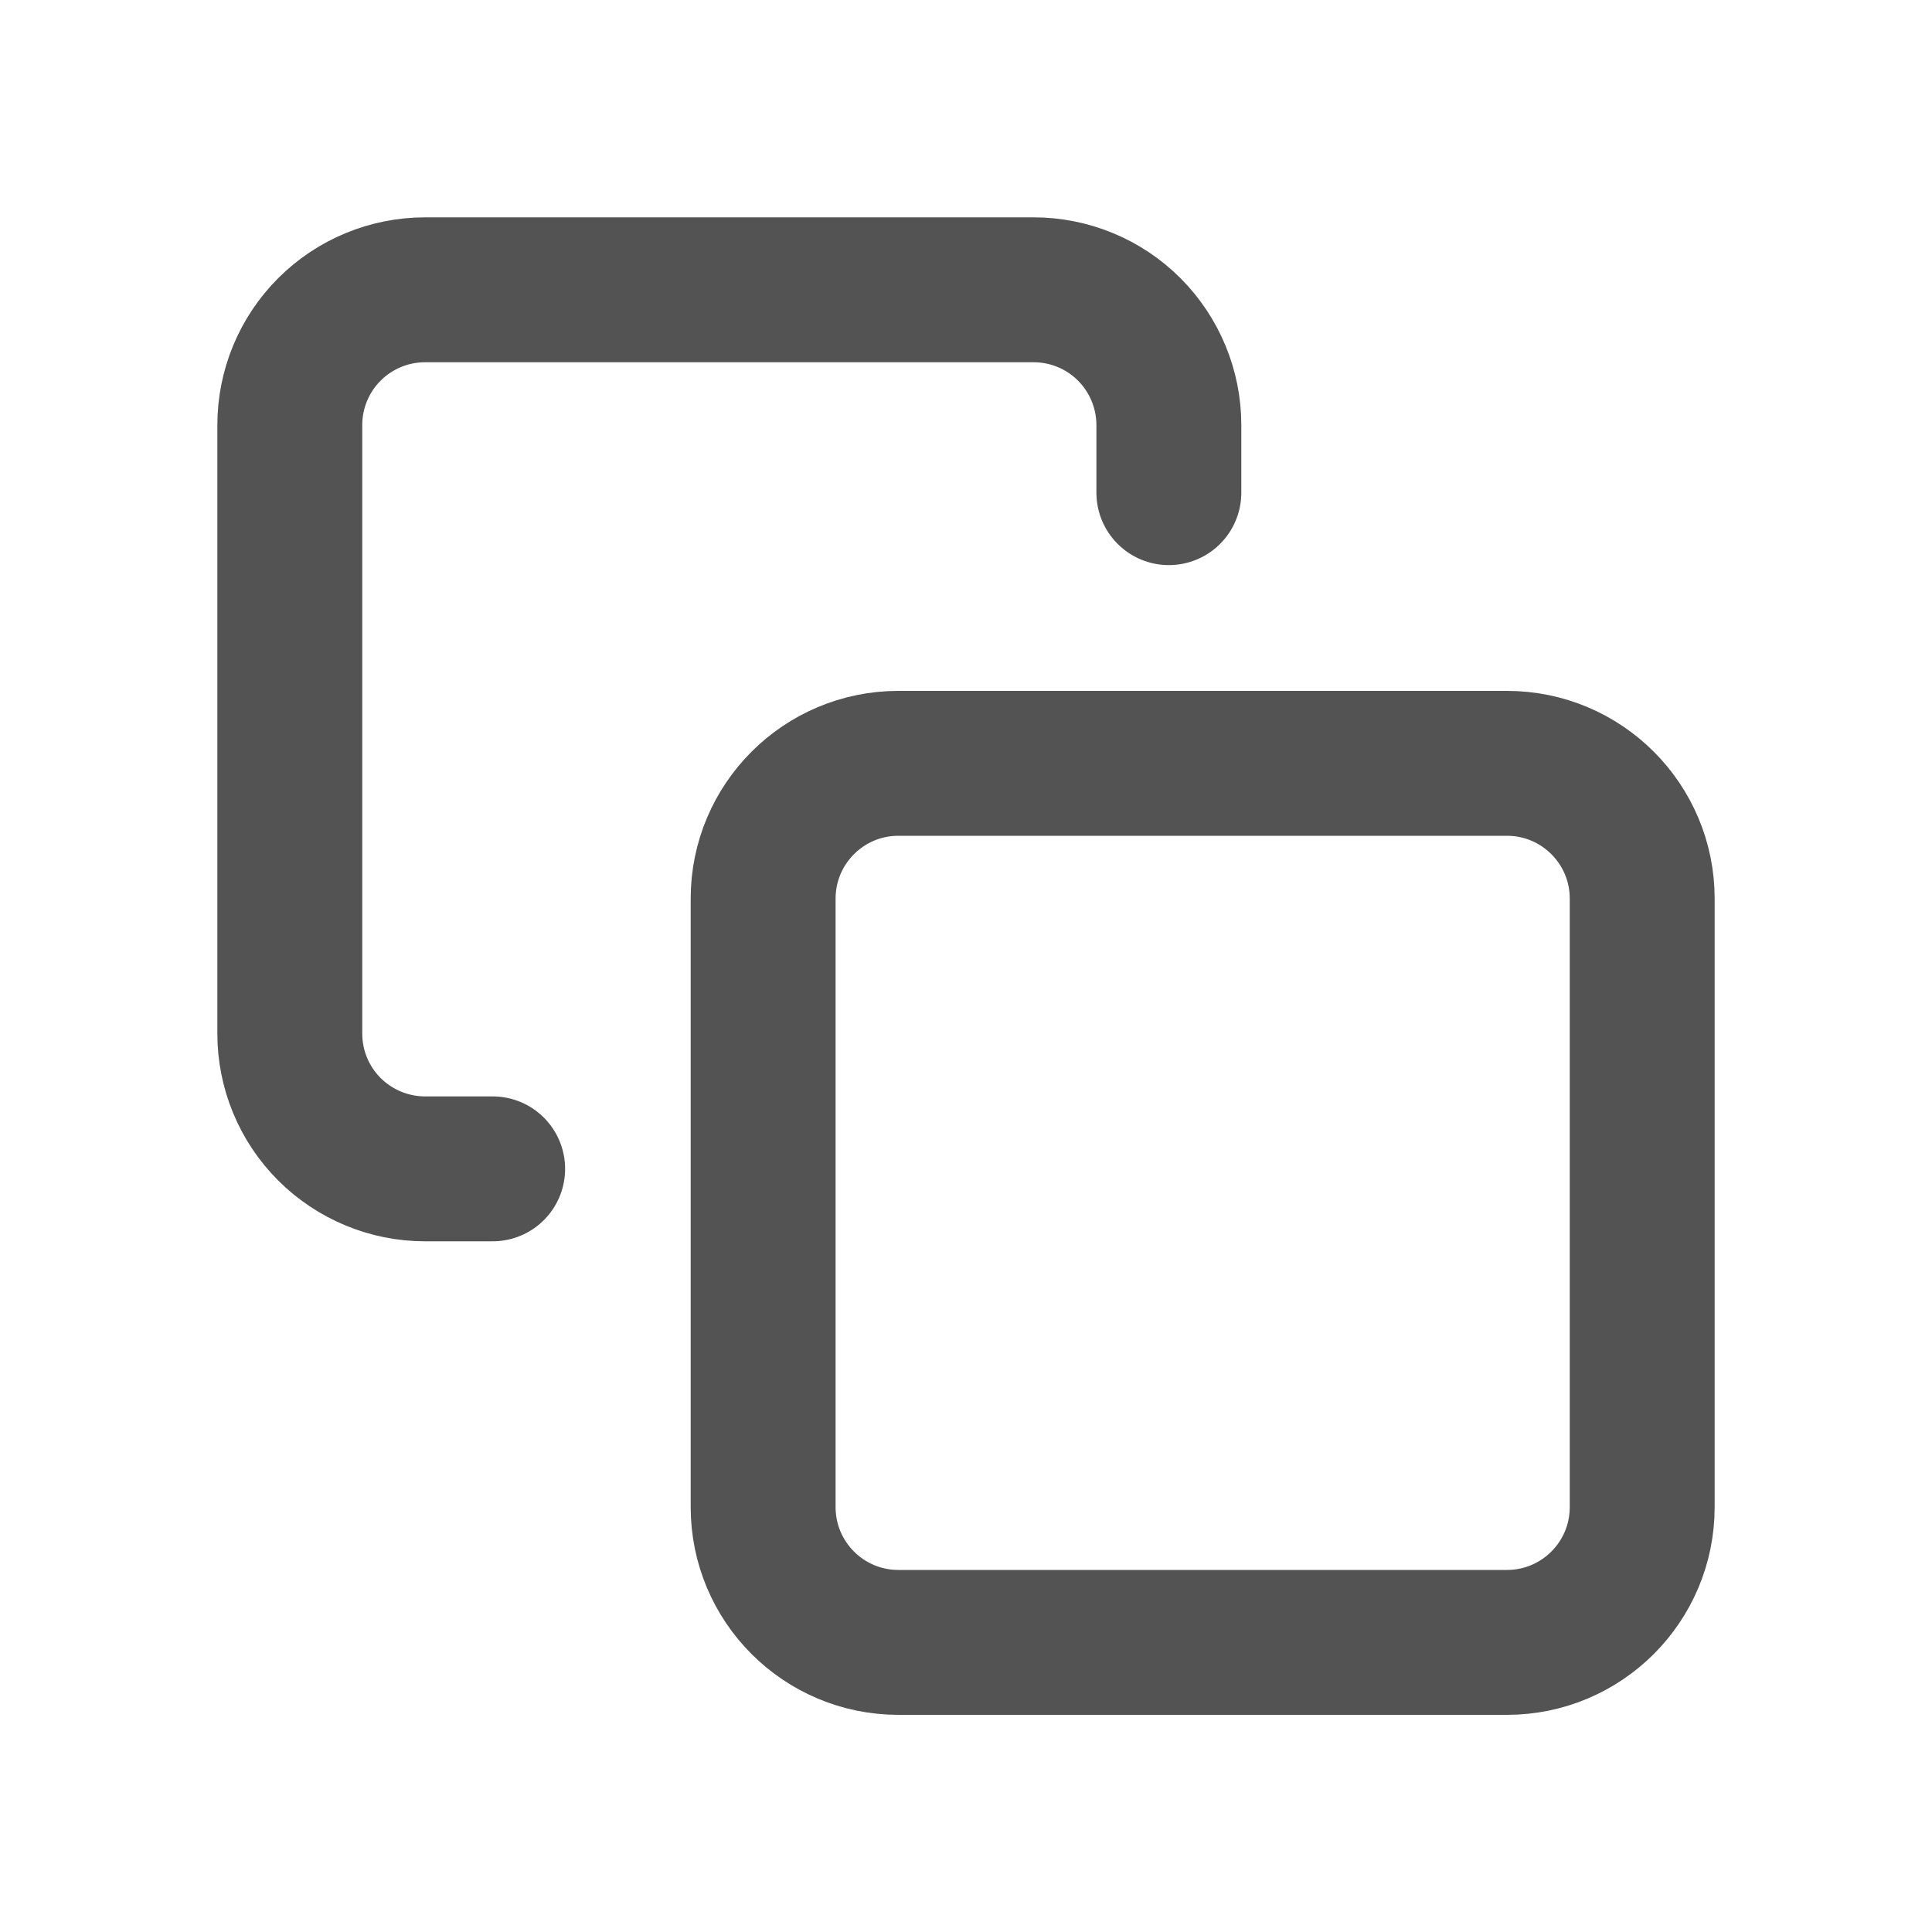
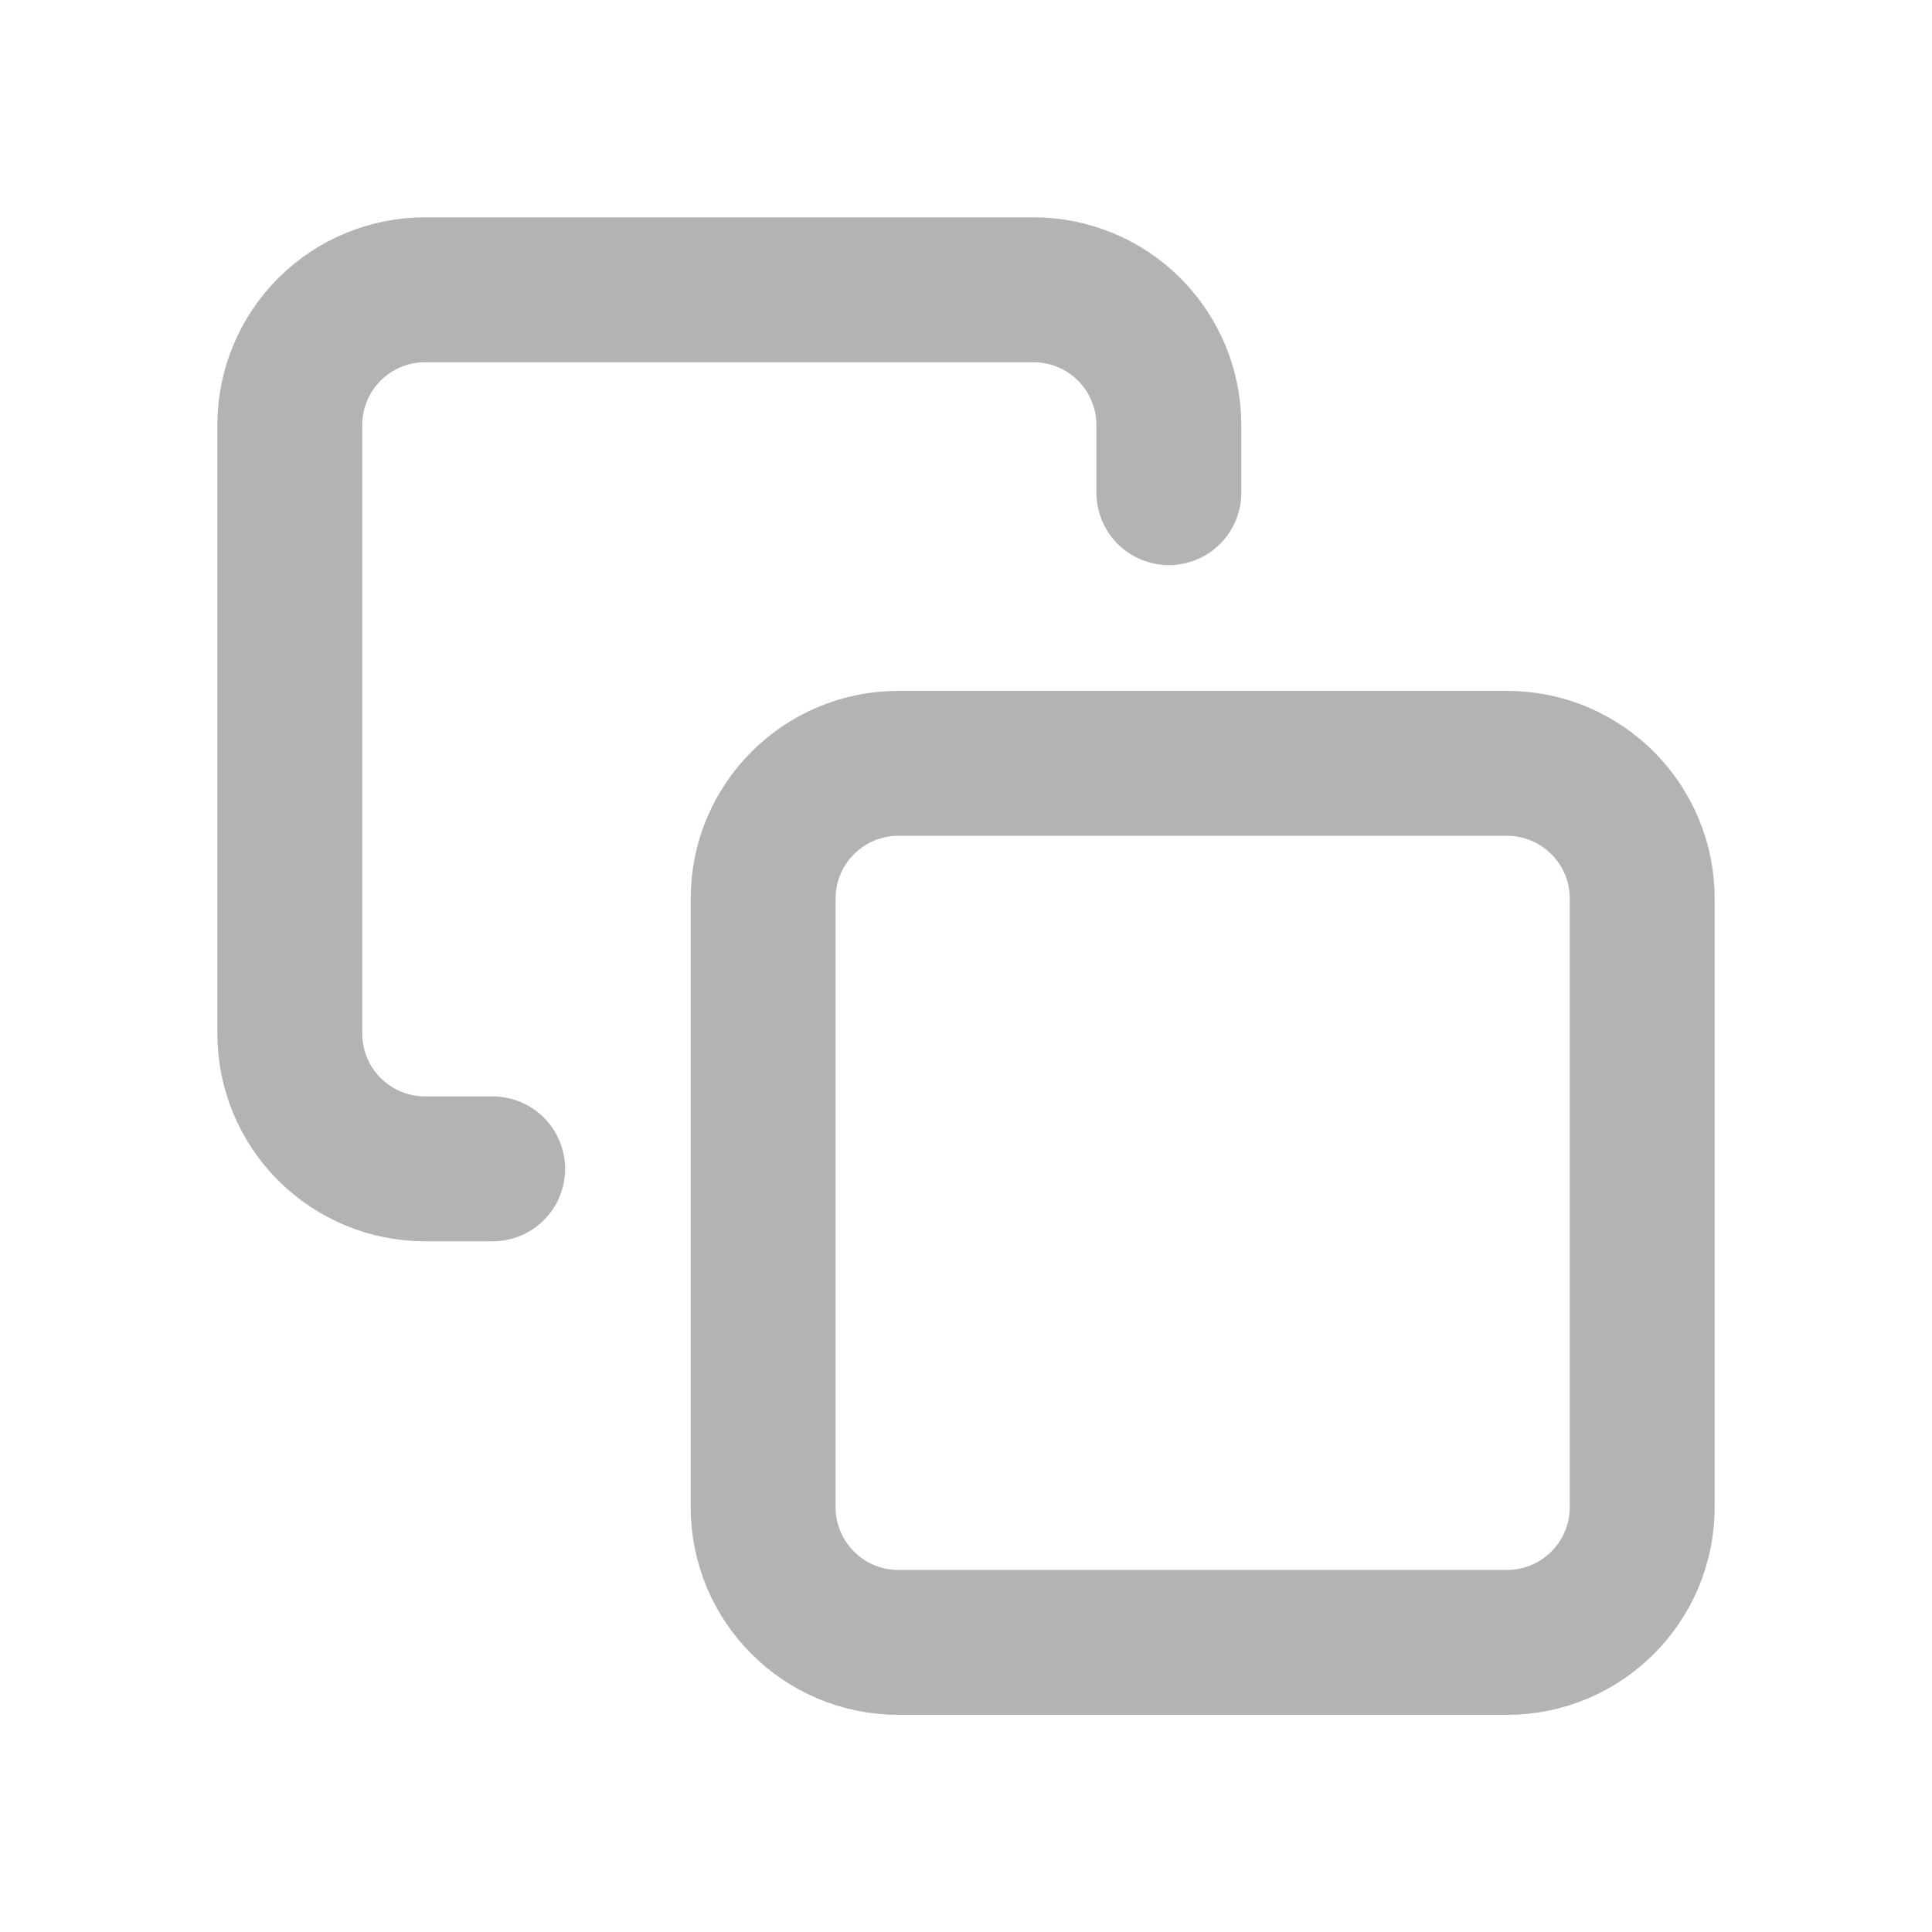
<svg xmlns="http://www.w3.org/2000/svg" width="20" height="20" viewBox="0 0 20 20" fill="none">
-   <path d="M15.6 7.902H9.3C8.527 7.902 7.9 8.529 7.9 9.302V15.602C7.9 16.375 8.527 17.002 9.3 17.002H15.6C16.373 17.002 17 16.375 17 15.602V9.302C17 8.529 16.373 7.902 15.6 7.902Z" stroke="#1A1A1A" stroke-opacity="0.75" stroke-width="1.5" stroke-linecap="round" stroke-linejoin="round" />
-   <path d="M5.1 12.1H4.4C4.029 12.1 3.673 11.952 3.41 11.69C3.147 11.427 3 11.071 3 10.7V4.4C3 4.029 3.147 3.673 3.41 3.41C3.673 3.147 4.029 3 4.4 3H10.7C11.071 3 11.427 3.147 11.69 3.41C11.952 3.673 12.1 4.029 12.1 4.4V5.1" stroke="#1A1A1A" stroke-opacity="0.75" stroke-width="1.5" stroke-linecap="round" stroke-linejoin="round" />
+   <path d="M15.6 7.902H9.3C8.527 7.902 7.9 8.529 7.9 9.302V15.602C7.9 16.375 8.527 17.002 9.3 17.002H15.6C16.373 17.002 17 16.375 17 15.602V9.302C17 8.529 16.373 7.902 15.6 7.902Z" stroke="#999999" stroke-opacity="0.75" stroke-width="1.5" stroke-linecap="round" stroke-linejoin="round" />
+   <path d="M5.1 12.1H4.4C4.029 12.1 3.673 11.952 3.41 11.69C3.147 11.427 3 11.071 3 10.7V4.4C3 4.029 3.147 3.673 3.41 3.41C3.673 3.147 4.029 3 4.4 3H10.7C11.071 3 11.427 3.147 11.69 3.41C11.952 3.673 12.1 4.029 12.1 4.4V5.1" stroke="#999999" stroke-opacity="0.75" stroke-width="1.5" stroke-linecap="round" stroke-linejoin="round" />
</svg>
